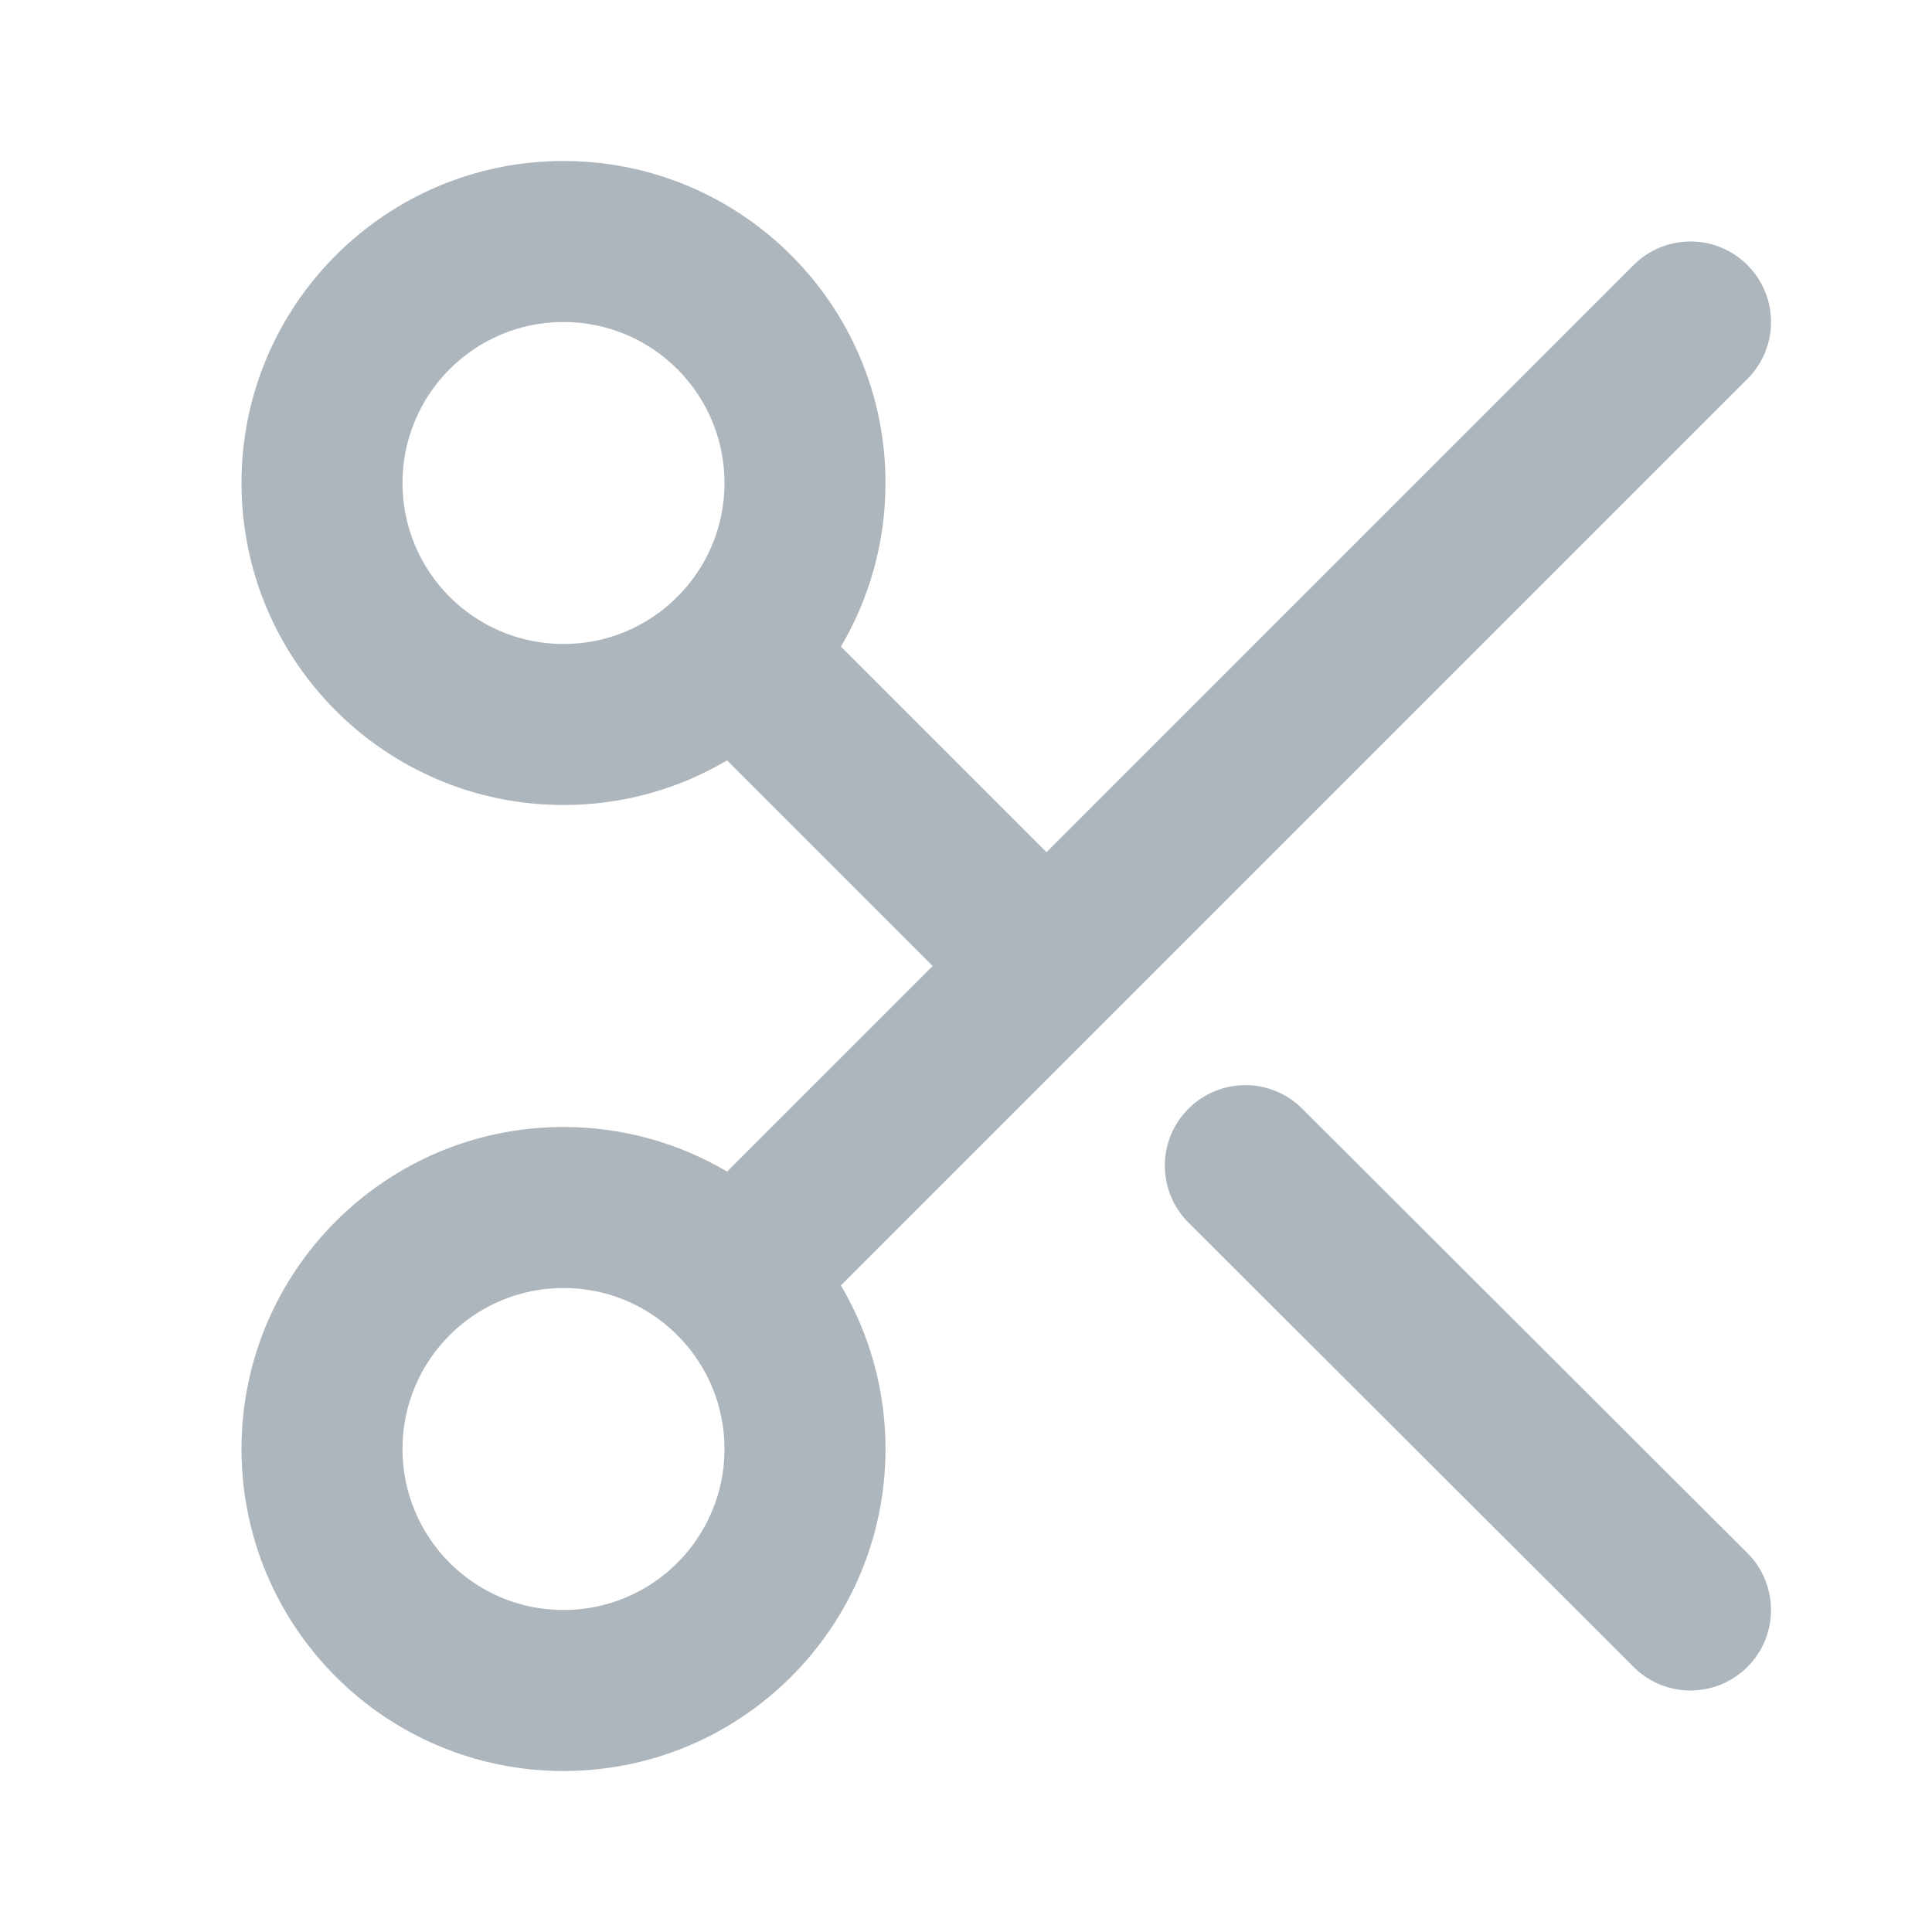
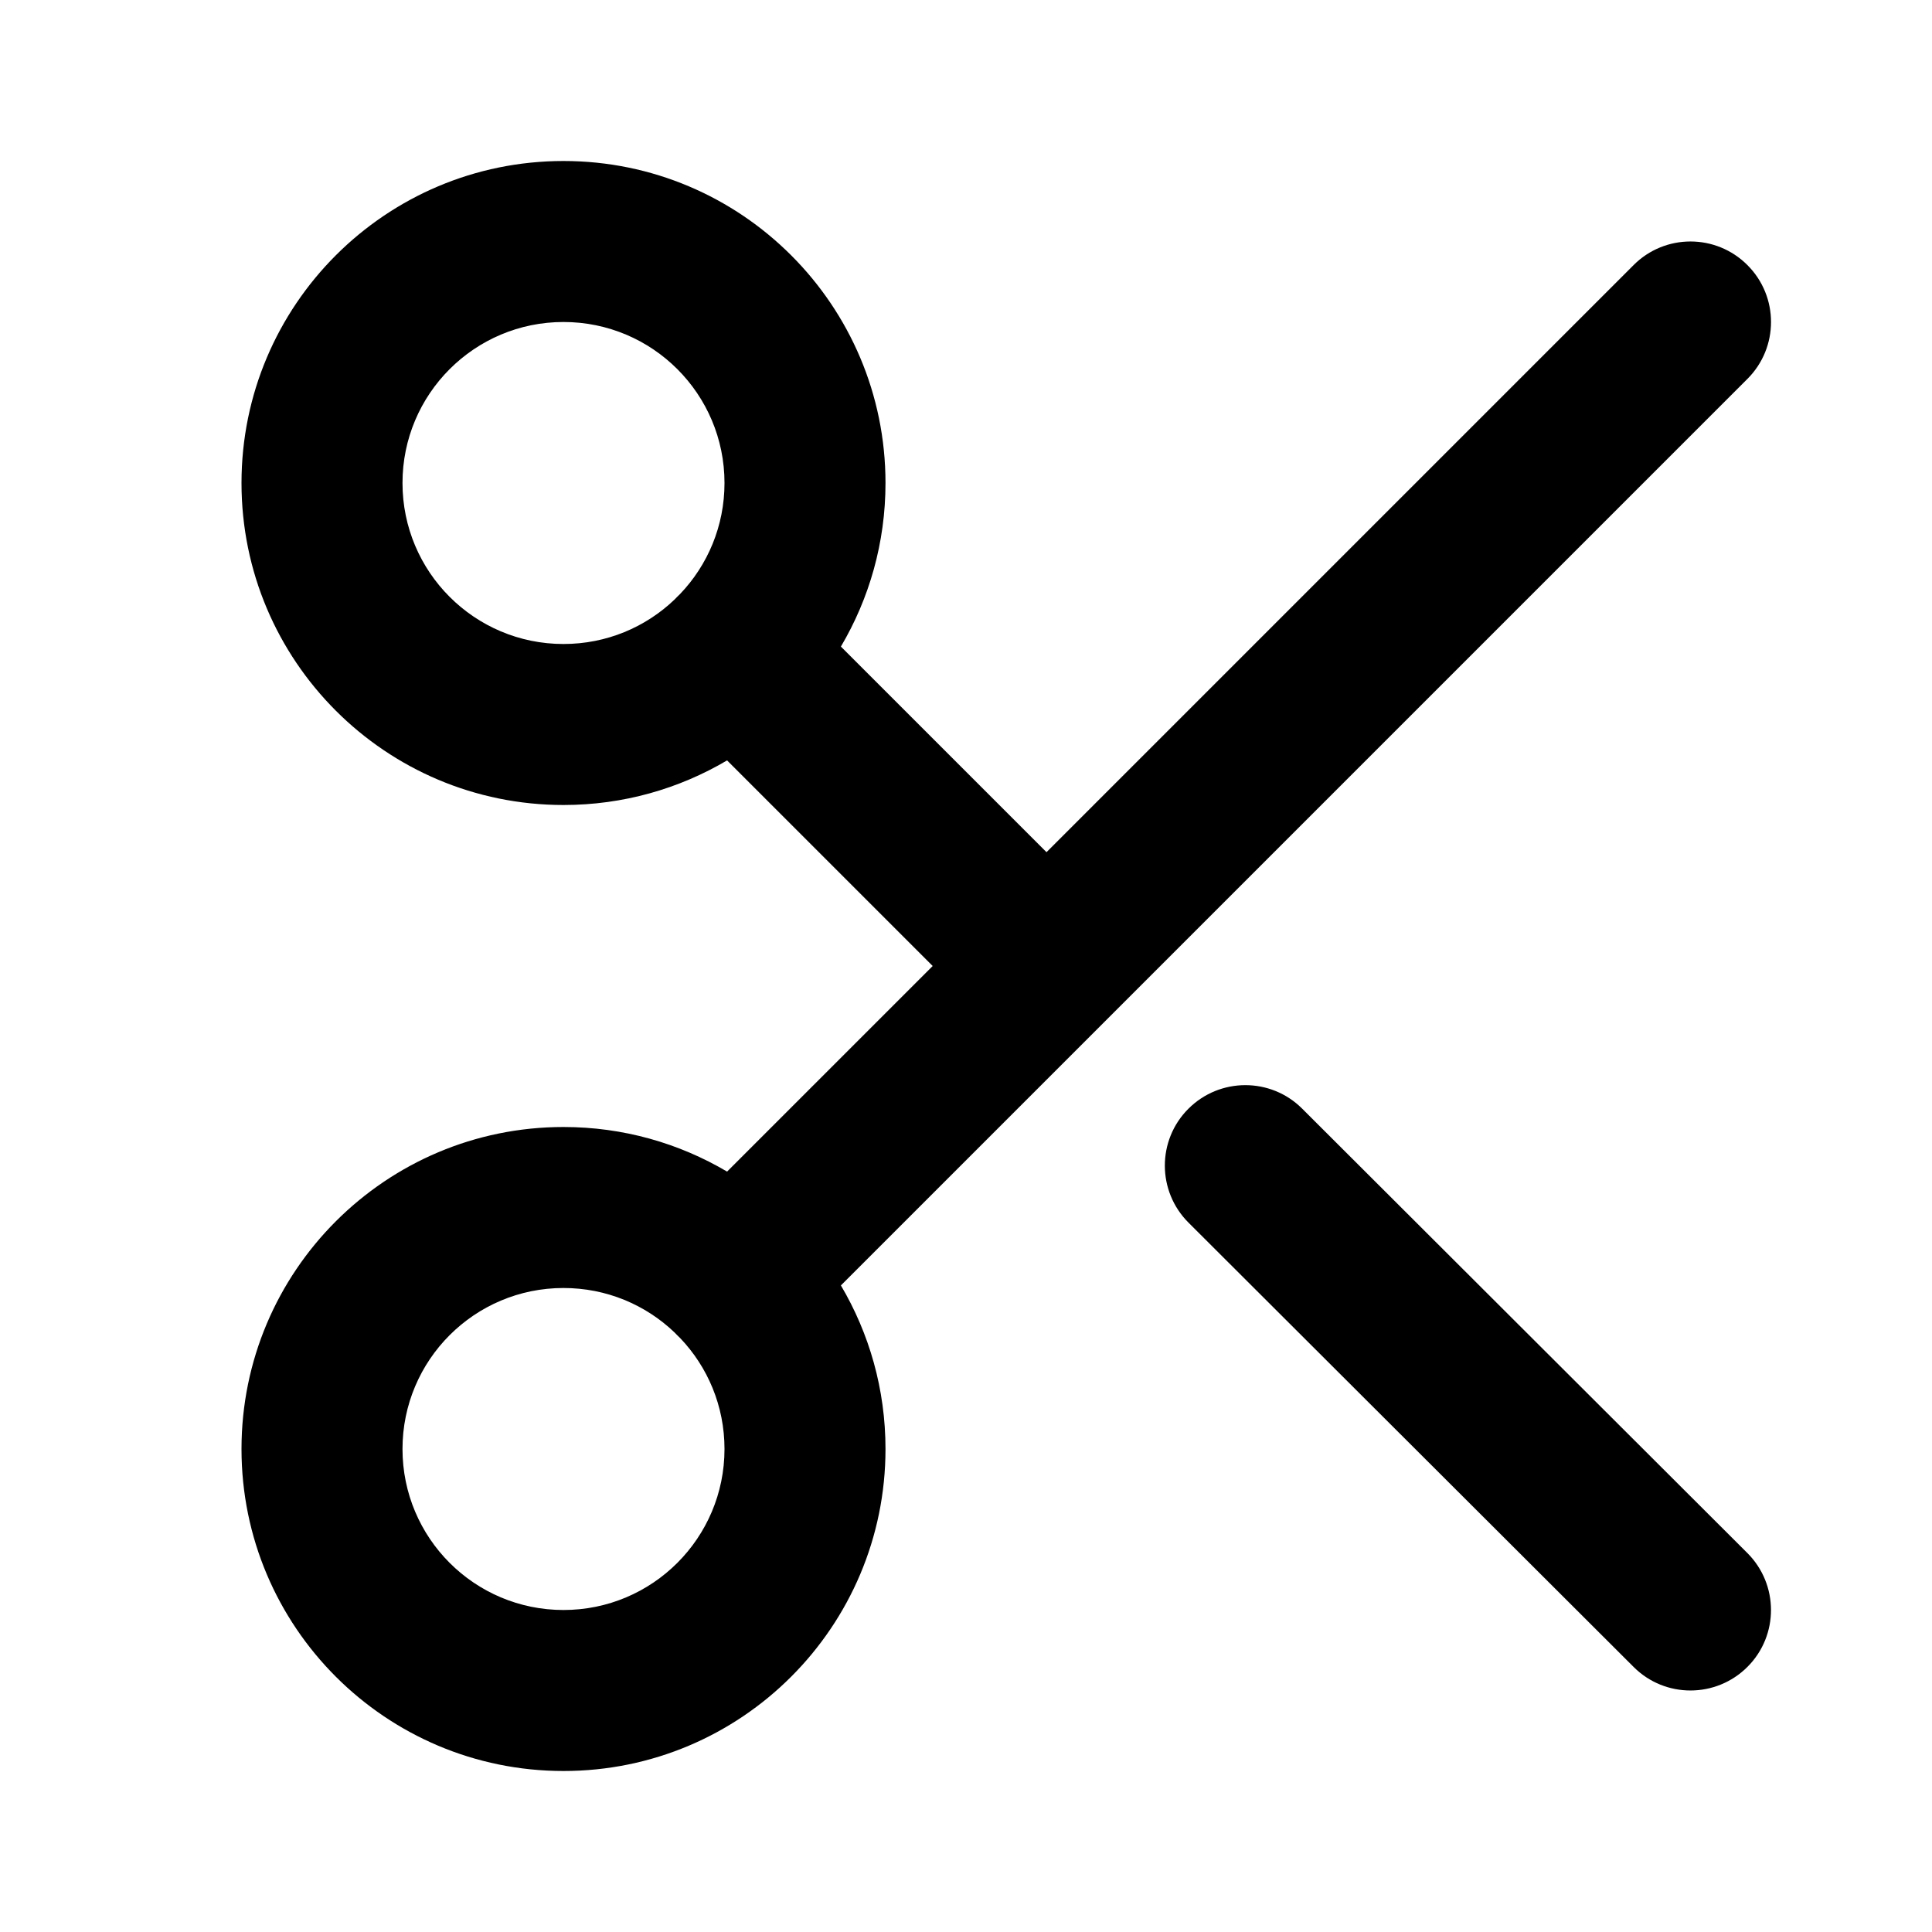
- <svg xmlns="http://www.w3.org/2000/svg" width="24px" height="24px" viewBox="0 0 24 24" version="1.1">
-   <g id="Icon/cut" stroke="none" stroke-width="1" fill="none" fill-rule="evenodd">
-     <path d="M11.586,12 L9.032,9.446 C8.436,9.798 7.742,10 7,10 C4.791,10 3,8.209 3,6 C3,3.791 4.791,2 7,2 C9.209,2 11,3.791 11,6 C11,6.742 10.798,7.436 10.446,8.032 L13,10.586 L20.293,3.293 C20.683,2.902 21.317,2.902 21.707,3.293 C22.098,3.683 22.098,4.317 21.707,4.707 L10.446,15.968 C10.798,16.564 11,17.258 11,18 C11,20.209 9.209,22 7,22 C4.791,22 3,20.209 3,18 C3,15.791 4.791,14 7,14 C7.742,14 8.436,14.202 9.032,14.554 L11.586,12 Z M8.449,7.378 C8.791,7.02 9,6.534 9,6 C9,4.895 8.105,4 7,4 C5.895,4 5,4.895 5,6 C5,7.105 5.895,8 7,8 C7.534,8 8.02,7.791 8.378,7.449 C8.389,7.437 8.401,7.425 8.413,7.413 C8.425,7.401 8.437,7.389 8.449,7.378 Z M8.378,16.551 C8.02,16.209 7.534,16 7,16 C5.895,16 5,16.895 5,18 C5,19.105 5.895,20 7,20 C8.105,20 9,19.105 9,18 C9,17.466 8.791,16.98 8.449,16.622 C8.437,16.611 8.425,16.599 8.413,16.587 C8.401,16.575 8.389,16.563 8.378,16.551 Z M14.764,15.188 C14.373,14.798 14.372,14.164 14.762,13.774 C15.152,13.383 15.786,13.382 16.176,13.772 L21.706,19.292 C22.097,19.682 22.098,20.316 21.708,20.706 C21.318,21.097 20.684,21.098 20.294,20.708 L14.764,15.188 Z" id="Icon" fill="#ADB5BD" />
-   </g>
+ <svg xmlns="http://www.w3.org/2000/svg" width="24" height="24" viewBox="0 0 24 24">
+   <path fill-rule="evenodd" d="M11.586,12 L9.032,9.446 C8.436,9.798 7.742,10 7,10 C4.791,10 3,8.209 3,6 C3,3.791 4.791,2 7,2 C9.209,2 11,3.791 11,6 C11,6.742 10.798,7.436 10.446,8.032 L13,10.586 L20.293,3.293 C20.683,2.902 21.317,2.902 21.707,3.293 C22.098,3.683 22.098,4.317 21.707,4.707 L10.446,15.968 C10.798,16.564 11,17.258 11,18 C11,20.209 9.209,22 7,22 C4.791,22 3,20.209 3,18 C3,15.791 4.791,14 7,14 C7.742,14 8.436,14.202 9.032,14.554 L11.586,12 Z M8.449,7.378 C8.791,7.02 9,6.534 9,6 C9,4.895 8.105,4 7,4 C5.895,4 5,4.895 5,6 C5,7.105 5.895,8 7,8 C7.534,8 8.02,7.791 8.378,7.449 C8.389,7.437 8.401,7.425 8.413,7.413 C8.425,7.401 8.437,7.389 8.449,7.378 Z M8.378,16.551 C8.02,16.209 7.534,16 7,16 C5.895,16 5,16.895 5,18 C5,19.105 5.895,20 7,20 C8.105,20 9,19.105 9,18 C9,17.466 8.791,16.98 8.449,16.622 C8.437,16.611 8.425,16.599 8.413,16.587 C8.401,16.575 8.389,16.563 8.378,16.551 Z M14.764,15.188 C14.373,14.798 14.372,14.164 14.762,13.774 C15.152,13.383 15.786,13.382 16.176,13.772 L21.706,19.292 C22.097,19.682 22.098,20.316 21.708,20.706 C21.318,21.097 20.684,21.098 20.294,20.708 L14.764,15.188 Z" />
</svg>
